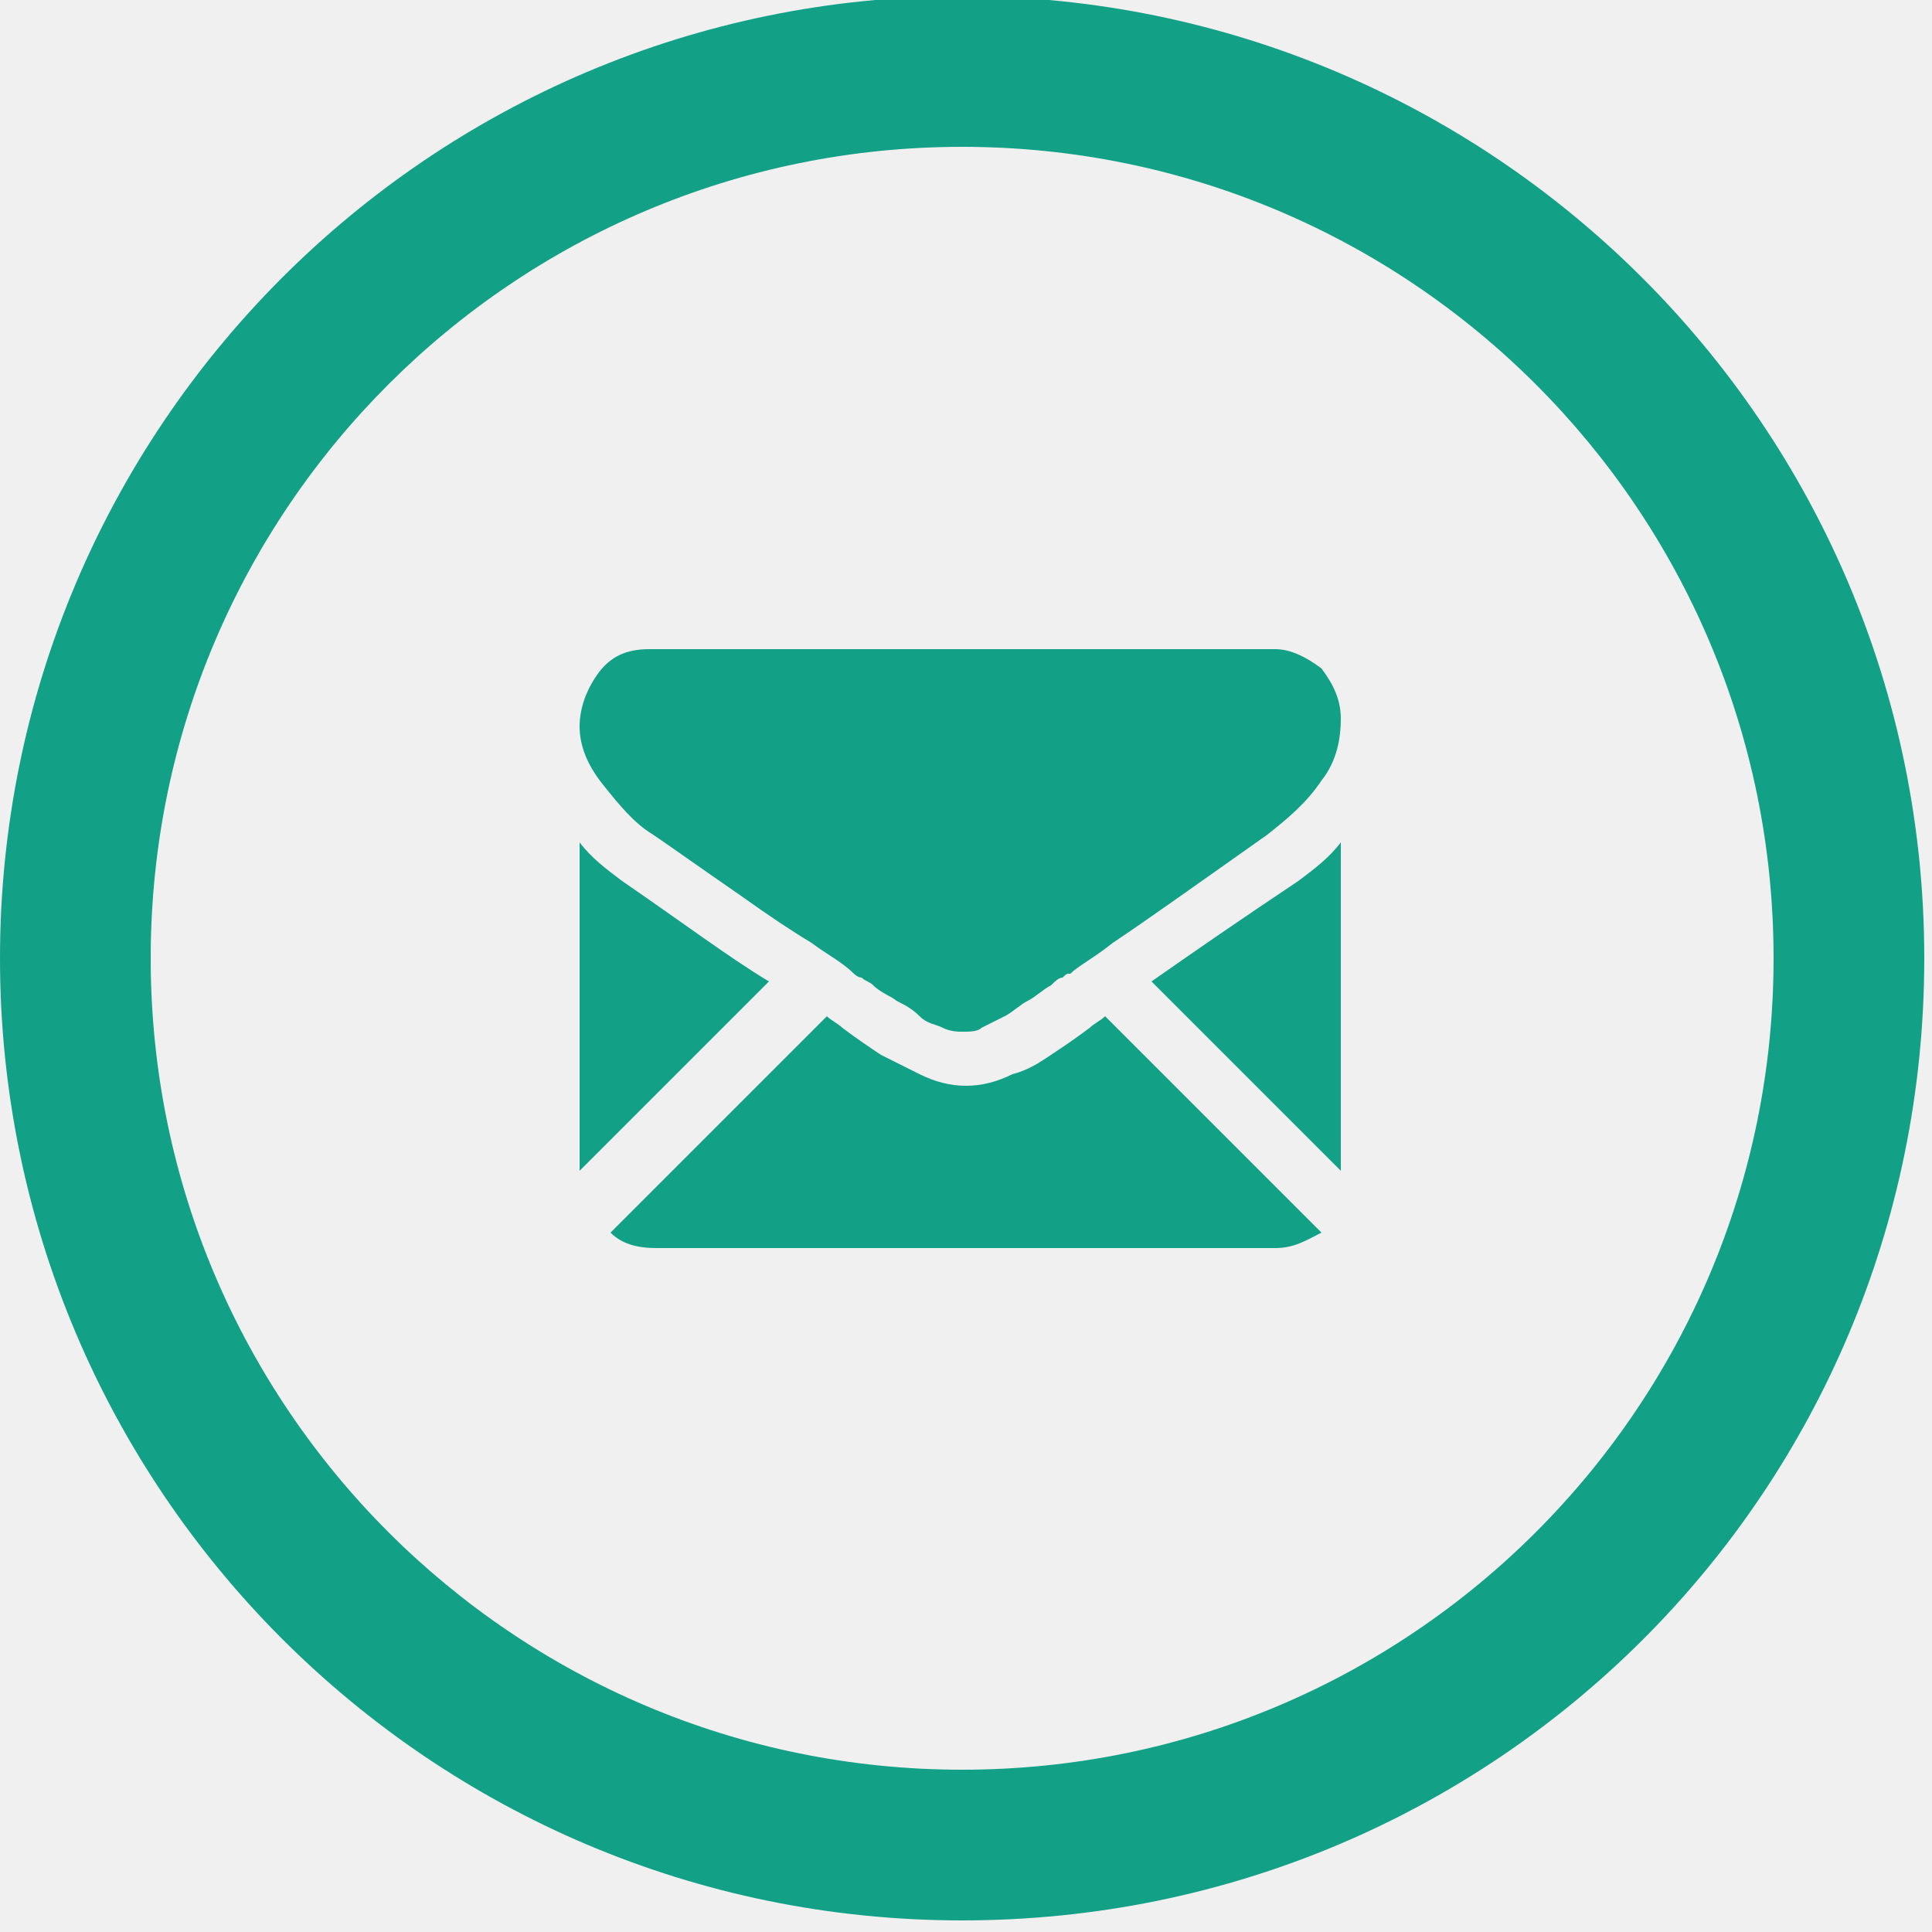
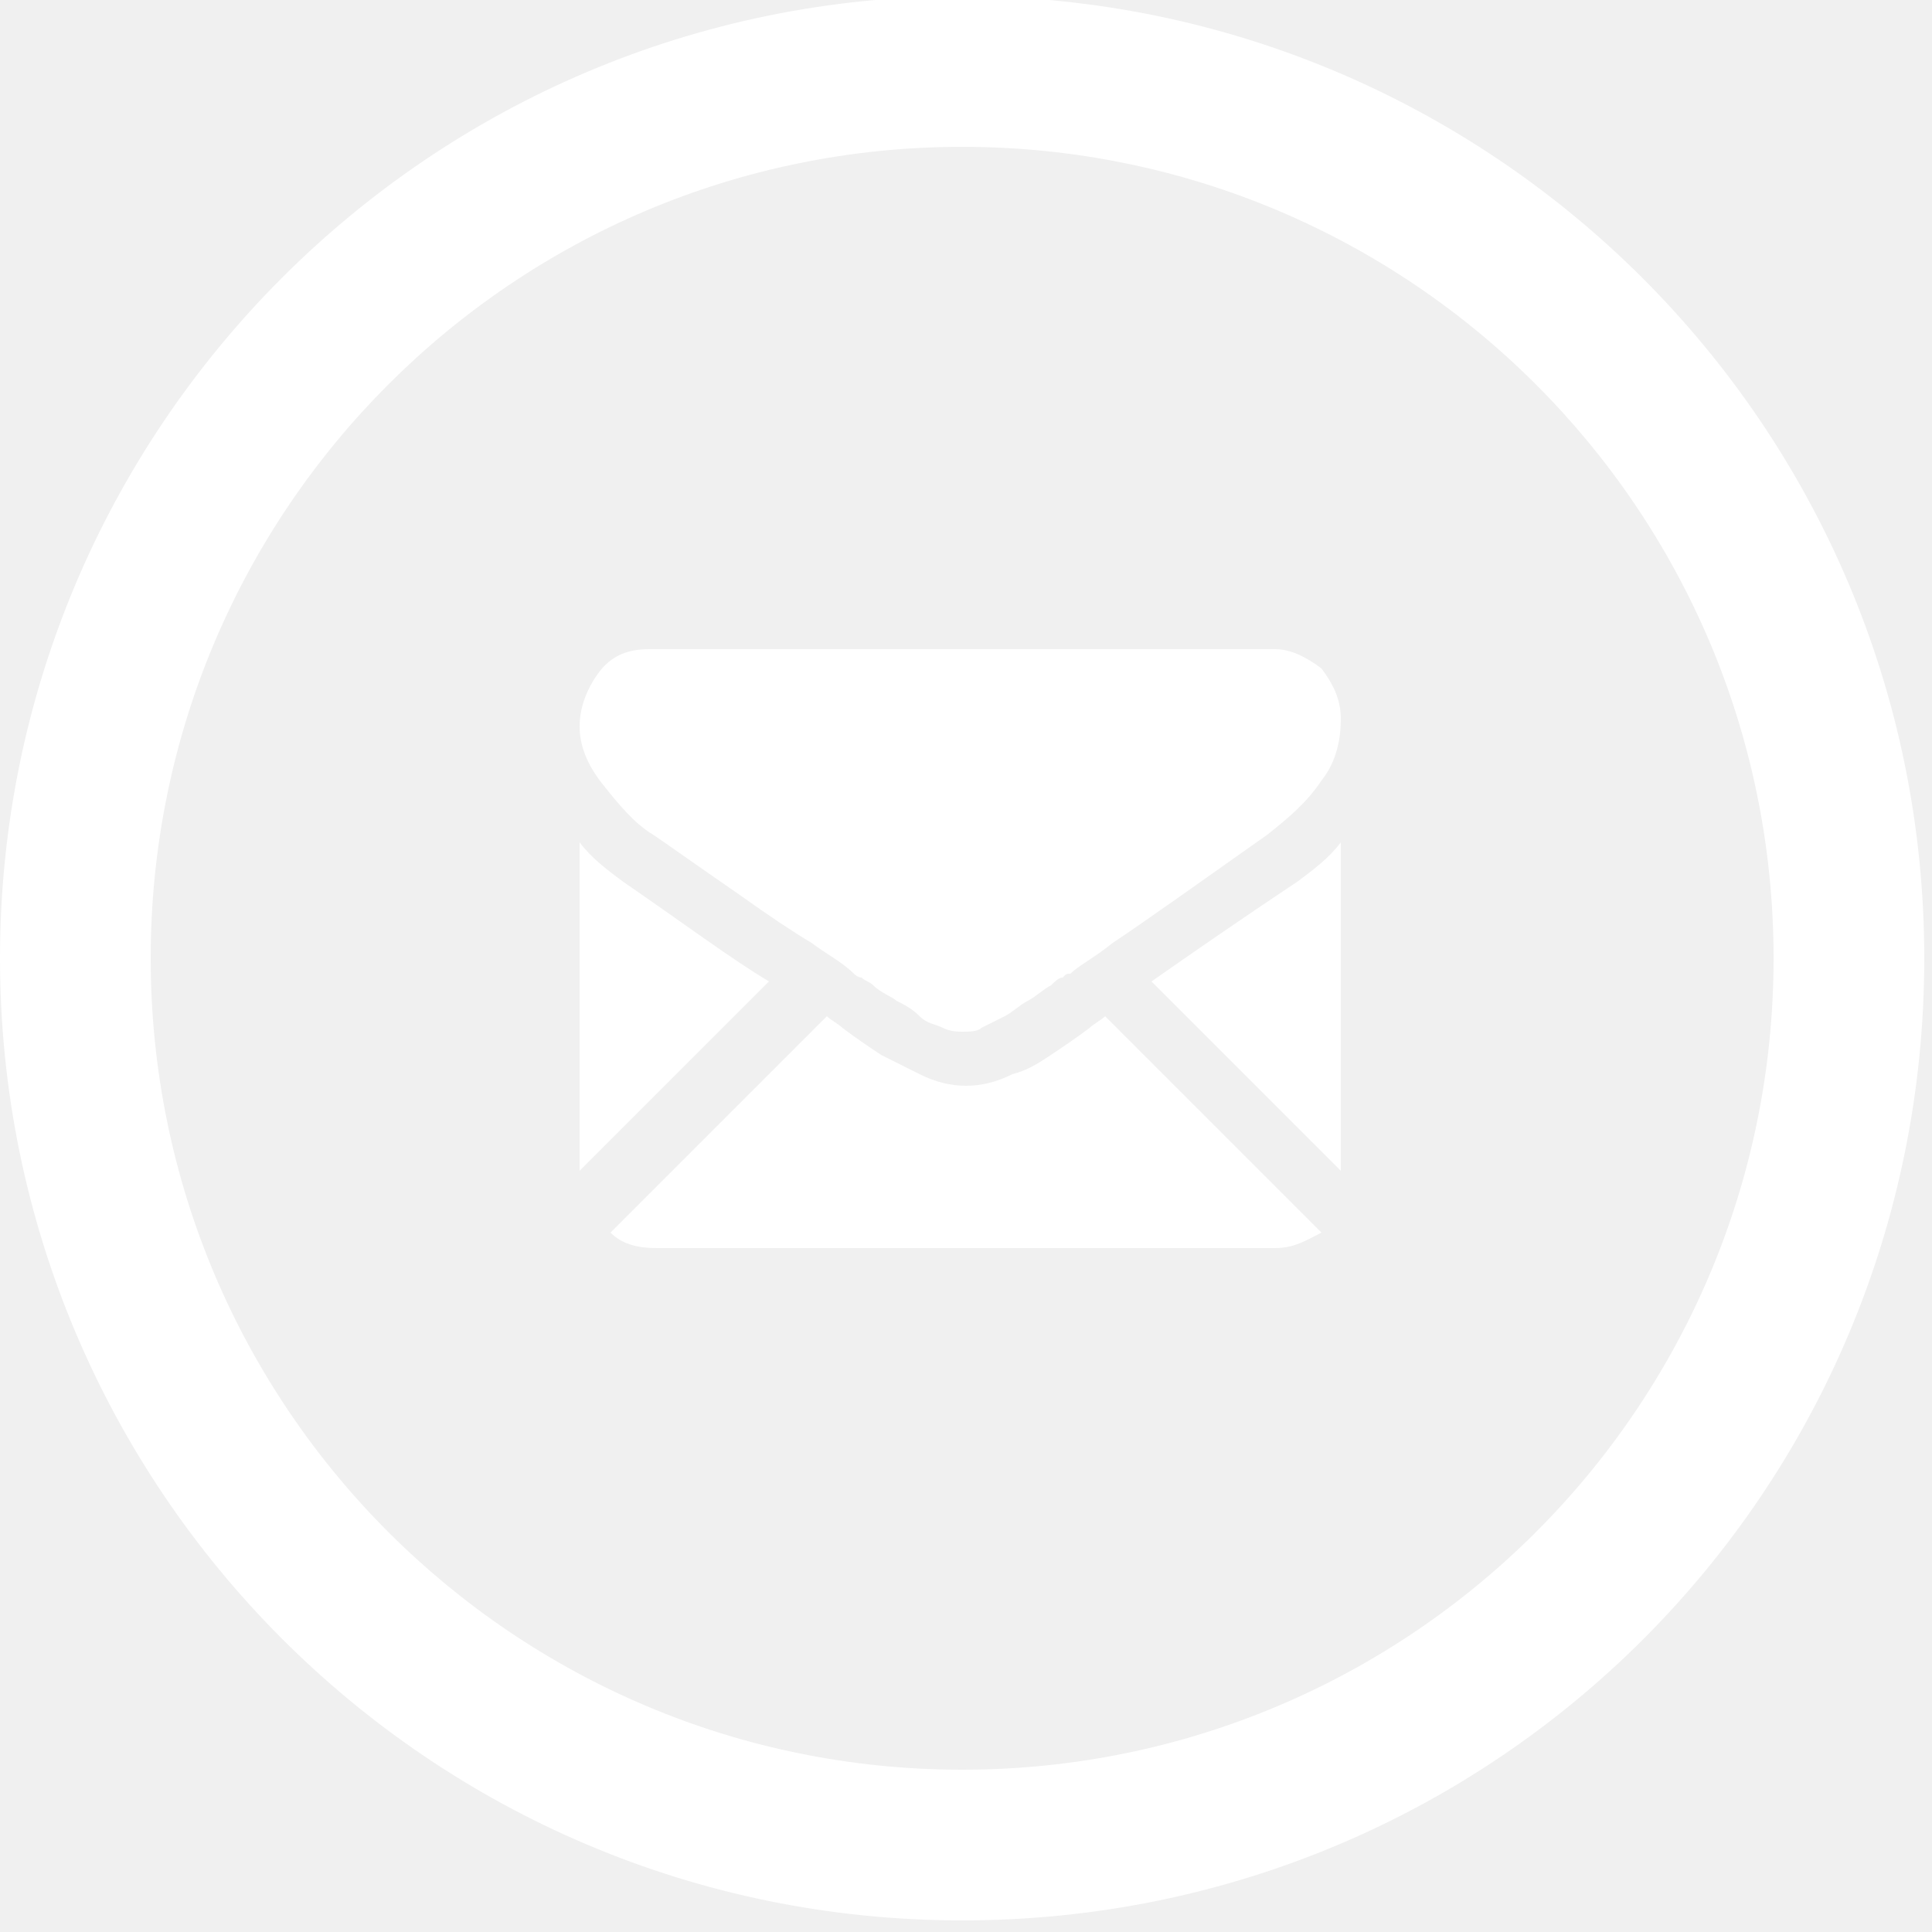
- <svg xmlns="http://www.w3.org/2000/svg" version="1.1" id="Layer_1" x="0px" y="0px" viewBox="0 0 50 50" enable-background="new 0 0 50 50" xml:space="preserve">
+ <svg xmlns="http://www.w3.org/2000/svg" version="1.1" id="Layer_1" x="0px" y="0px" viewBox="0 0 50 50" style="enable-background:new 0 0 50 50;" xml:space="preserve">
+   <style type="text/css">
+ 	.st0{fill:#FFFFFF;}
+ </style>
  <g>
    <g>
-       <path fill="#12A087" d="M24.9-0.1C11.1-0.1,0,11.1,0,24.8s11.1,24.9,24.9,24.9s24.9-11.1,24.9-24.9S38.6-0.1,24.9-0.1z M24.9,45.8    c-11.6,0-21-9.4-21-21s9.4-21,21-21s21,9.4,21,21S36.5,45.8,24.9,45.8z" />
+       <path class="st0" d="M24.9-0.1C11.1-0.1,0,11.1,0,24.8s11.1,24.9,24.9,24.9s24.9-11.1,24.9-24.9S38.6-0.1,24.9-0.1z M24.9,45.8    c-11.6,0-21-9.4-21-21s9.4-21,21-21s21,9.4,21,21S36.5,45.8,24.9,45.8z" />
    </g>
  </g>
  <g>
    <g>
-       <path fill="#12A087" d="M33,32.3c0.5,0,0.8-0.2,1.2-0.4l-5.6-5.6c-0.1,0.1-0.3,0.2-0.4,0.3c-0.4,0.3-0.7,0.5-1,0.7    c-0.3,0.2-0.6,0.4-1,0.5c-0.4,0.2-0.8,0.3-1.2,0.3l0,0l0,0c-0.4,0-0.8-0.1-1.2-0.3c-0.4-0.2-0.8-0.4-1-0.5c-0.3-0.2-0.6-0.4-1-0.7    c-0.1-0.1-0.3-0.2-0.4-0.3l-5.6,5.6c0.3,0.3,0.7,0.4,1.2,0.4H33z" />
-       <path fill="#12A087" d="M16.1,22.8c-0.4-0.3-0.8-0.6-1.1-1v8.5l4.9-4.9C18.9,24.8,17.7,23.9,16.1,22.8z" />
-       <path fill="#12A087" d="M33.6,22.8c-1.5,1-2.8,1.9-3.8,2.6l4.9,4.9v-8.5C34.4,22.2,34,22.5,33.6,22.8z" />
-       <path fill="#12A087" d="M33,16.8H16.8c-0.6,0-1,0.2-1.3,0.6c-0.3,0.4-0.5,0.9-0.5,1.4c0,0.5,0.2,1,0.6,1.5c0.4,0.5,0.8,1,1.3,1.3    c0.3,0.2,1,0.7,2.3,1.6c0.7,0.5,1.3,0.9,1.8,1.2c0.4,0.3,0.8,0.5,1.1,0.8c0,0,0.1,0.1,0.2,0.1c0.1,0.1,0.2,0.1,0.3,0.2    c0.2,0.2,0.5,0.3,0.6,0.4c0.2,0.1,0.4,0.2,0.6,0.4s0.4,0.2,0.6,0.3c0.2,0.1,0.4,0.1,0.5,0.1l0,0l0,0c0.2,0,0.4,0,0.5-0.1    c0.2-0.1,0.4-0.2,0.6-0.3c0.2-0.1,0.4-0.3,0.6-0.4c0.2-0.1,0.4-0.3,0.6-0.4c0.1-0.1,0.2-0.2,0.3-0.2c0.1-0.1,0.1-0.1,0.2-0.1    c0.2-0.2,0.6-0.4,1.1-0.8c0.9-0.6,2.3-1.6,4-2.8c0.5-0.4,1-0.8,1.4-1.4c0.4-0.5,0.5-1.1,0.5-1.6c0-0.5-0.2-0.9-0.5-1.3    C33.8,17,33.4,16.8,33,16.8z" />
+       <path class="st0" d="M33,32.3c0.5,0,0.8-0.2,1.2-0.4l-5.6-5.6c-0.1,0.1-0.3,0.2-0.4,0.3c-0.4,0.3-0.7,0.5-1,0.7s-0.6,0.4-1,0.5    c-0.4,0.2-0.8,0.3-1.2,0.3l0,0l0,0c-0.4,0-0.8-0.1-1.2-0.3c-0.4-0.2-0.8-0.4-1-0.5c-0.3-0.2-0.6-0.4-1-0.7    c-0.1-0.1-0.3-0.2-0.4-0.3l-5.6,5.6c0.3,0.3,0.7,0.4,1.2,0.4H33z" />
+       <path class="st0" d="M16.1,22.8c-0.4-0.3-0.8-0.6-1.1-1v8.5l4.9-4.9C18.9,24.8,17.7,23.9,16.1,22.8z" />
+       <path class="st0" d="M33.6,22.8c-1.5,1-2.8,1.9-3.8,2.6l4.9,4.9v-8.5C34.4,22.2,34,22.5,33.6,22.8z" />
+       <path class="st0" d="M33,16.8H16.8c-0.6,0-1,0.2-1.3,0.6S15,18.3,15,18.8s0.2,1,0.6,1.5c0.4,0.5,0.8,1,1.3,1.3    c0.3,0.2,1,0.7,2.3,1.6c0.7,0.5,1.3,0.9,1.8,1.2c0.4,0.3,0.8,0.5,1.1,0.8c0,0,0.1,0.1,0.2,0.1c0.1,0.1,0.2,0.1,0.3,0.2    c0.2,0.2,0.5,0.3,0.6,0.4c0.2,0.1,0.4,0.2,0.6,0.4s0.4,0.2,0.6,0.3c0.2,0.1,0.4,0.1,0.5,0.1l0,0l0,0c0.2,0,0.4,0,0.5-0.1    c0.2-0.1,0.4-0.2,0.6-0.3c0.2-0.1,0.4-0.3,0.6-0.4s0.4-0.3,0.6-0.4c0.1-0.1,0.2-0.2,0.3-0.2c0.1-0.1,0.1-0.1,0.2-0.1    c0.2-0.2,0.6-0.4,1.1-0.8c0.9-0.6,2.3-1.6,4-2.8c0.5-0.4,1-0.8,1.4-1.4c0.4-0.5,0.5-1.1,0.5-1.6s-0.2-0.9-0.5-1.3    C33.8,17,33.4,16.8,33,16.8z" />
    </g>
  </g>
</svg>
